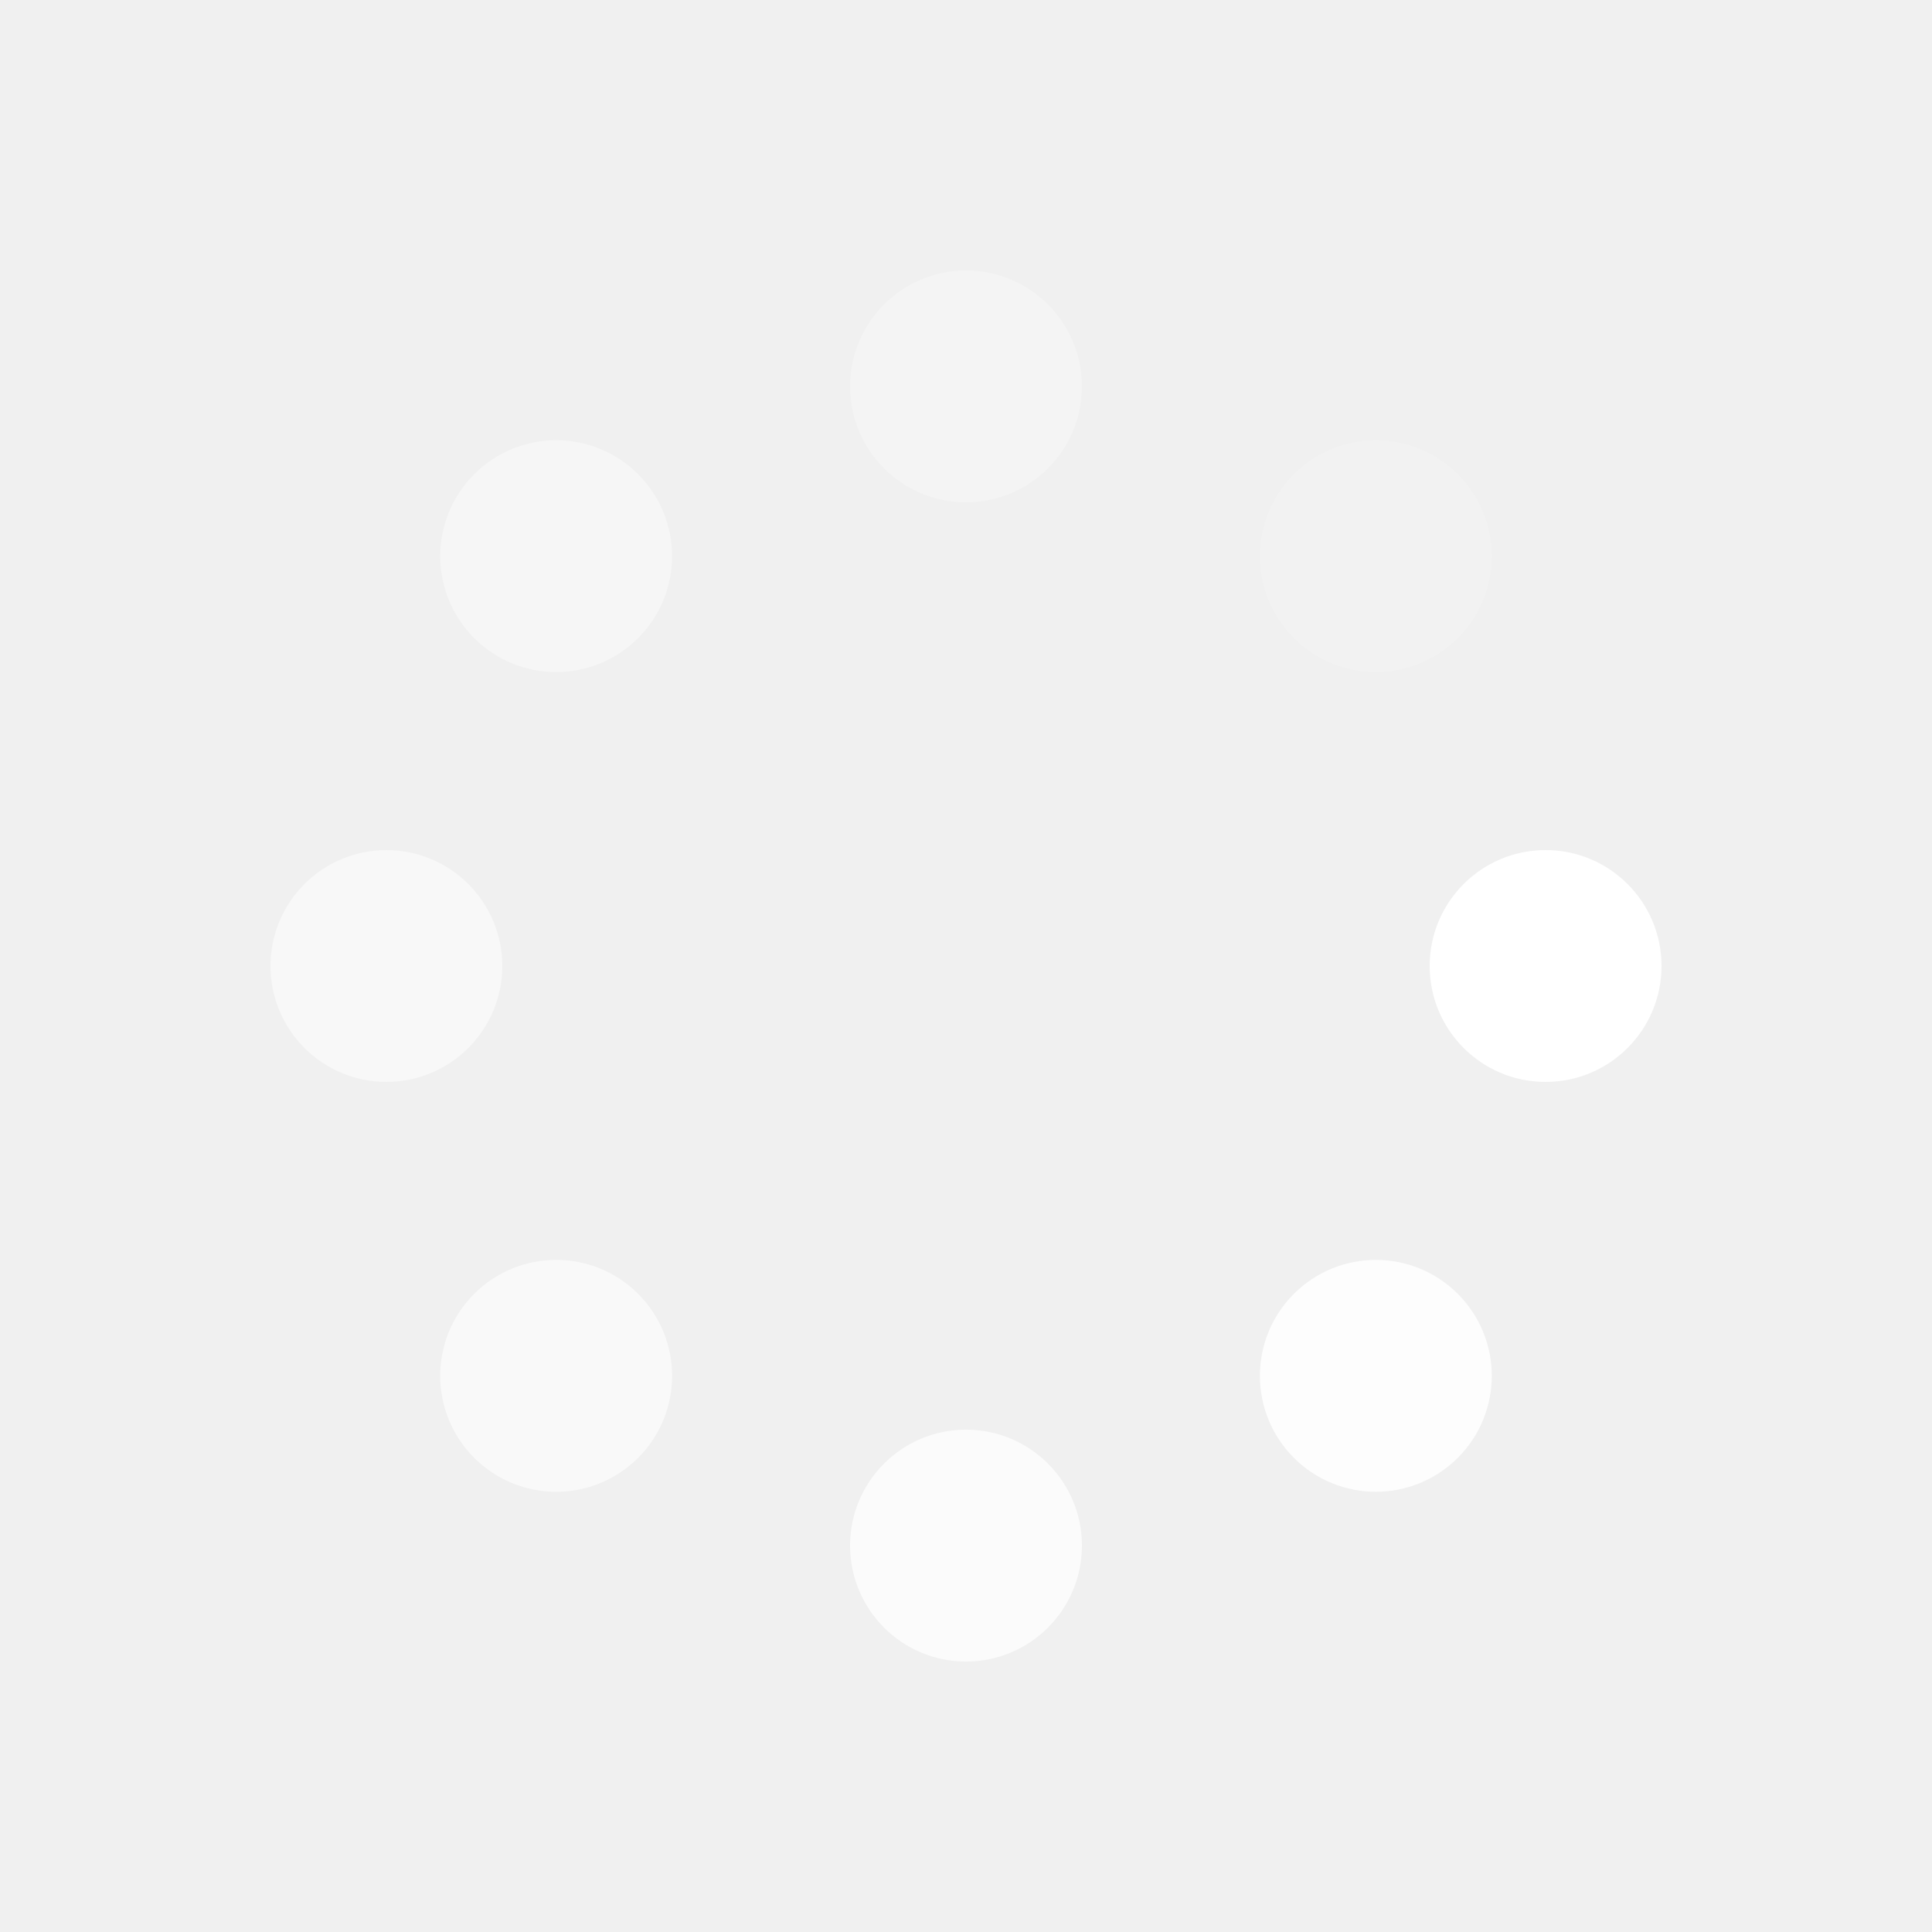
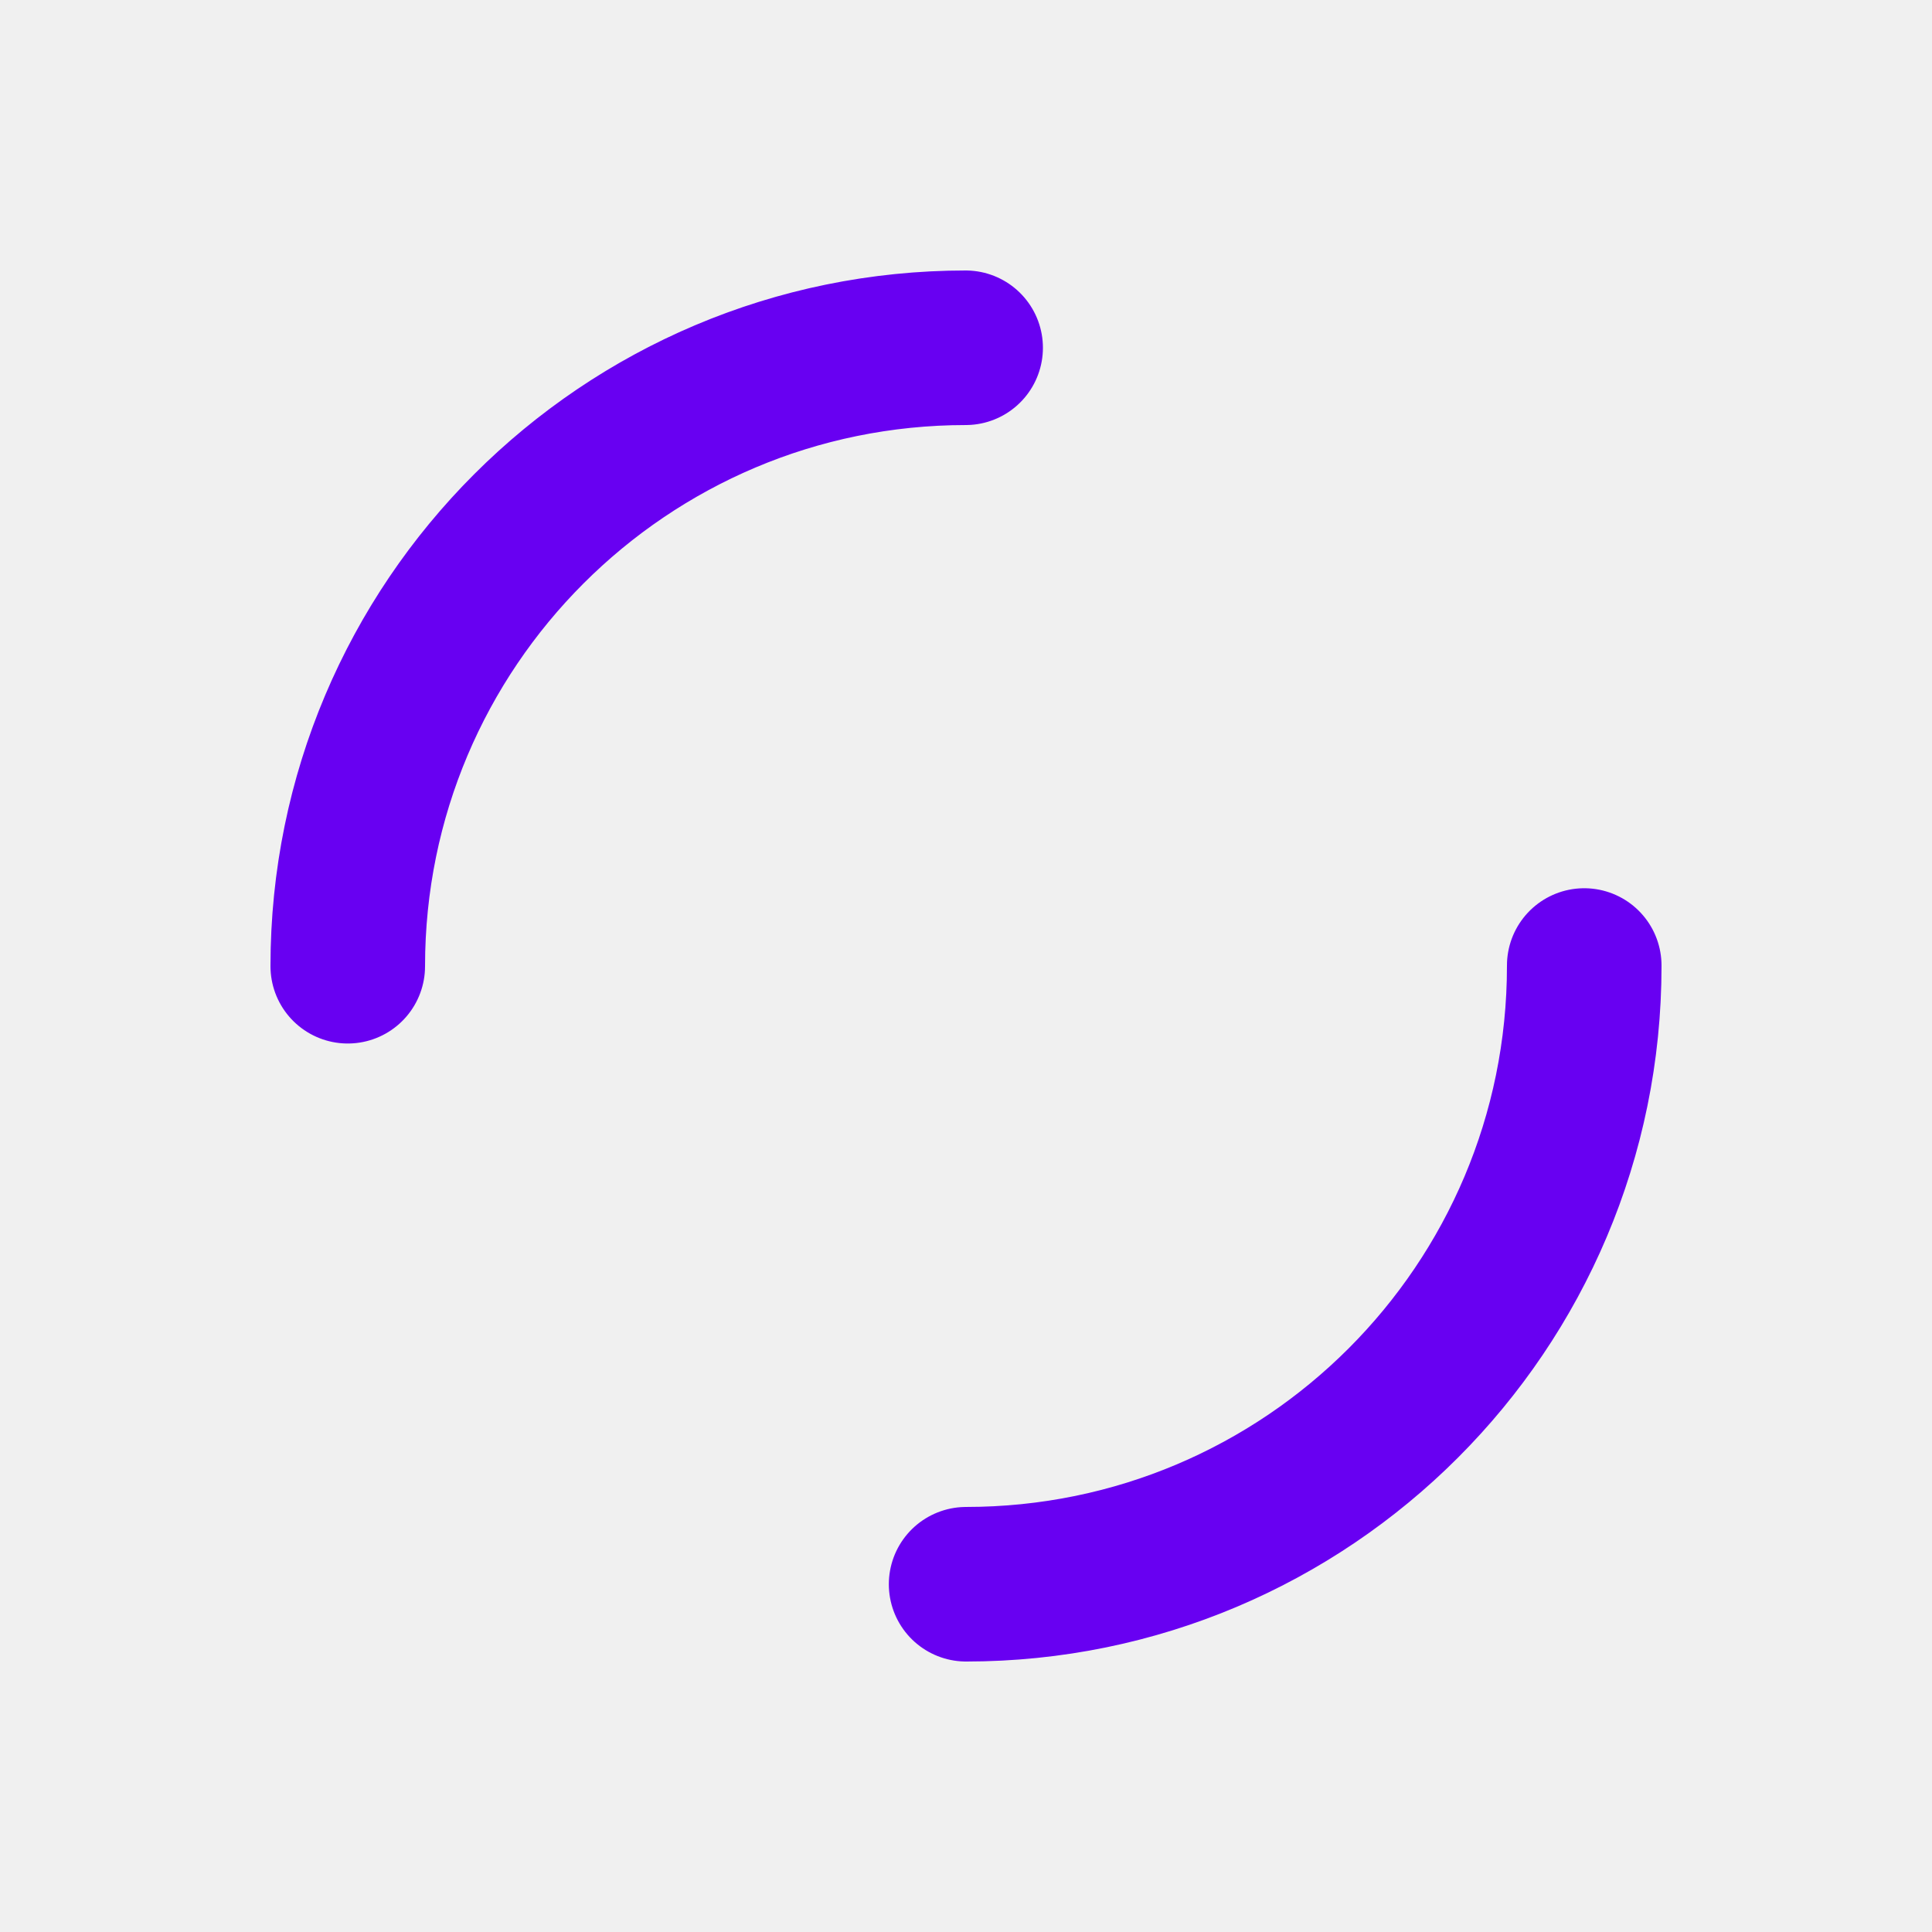
- <svg xmlns="http://www.w3.org/2000/svg" style="margin: auto; background: rgb(0, 0, 0); display: inline-block; shape-rendering: auto;" width="20px" height="20px" viewBox="0 0 100 100" preserveAspectRatio="xMidYMid">
-   <g transform="translate(80,50)">
-     <g transform="rotate(0)">
-       <circle cx="0" cy="0" r="6" fill="#ffffff" fill-opacity="1">
-         <animateTransform attributeName="transform" type="scale" begin="-0.875s" values="1.5 1.5;1 1" keyTimes="0;1" dur="1s" repeatCount="indefinite" />
-         <animate attributeName="fill-opacity" keyTimes="0;1" dur="1s" repeatCount="indefinite" values="1;0" begin="-0.875s" />
-       </circle>
-     </g>
-   </g>
-   <g transform="translate(71.2132,71.2132)">
-     <g transform="rotate(45)">
-       <circle cx="0" cy="0" r="6" fill="#ffffff" fill-opacity="0.875">
-         <animateTransform attributeName="transform" type="scale" begin="-0.75s" values="1.5 1.5;1 1" keyTimes="0;1" dur="1s" repeatCount="indefinite" />
-         <animate attributeName="fill-opacity" keyTimes="0;1" dur="1s" repeatCount="indefinite" values="1;0" begin="-0.75s" />
-       </circle>
-     </g>
-   </g>
-   <g transform="translate(50,80)">
-     <g transform="rotate(90)">
-       <circle cx="0" cy="0" r="6" fill="#ffffff" fill-opacity="0.75">
-         <animateTransform attributeName="transform" type="scale" begin="-0.625s" values="1.5 1.5;1 1" keyTimes="0;1" dur="1s" repeatCount="indefinite" />
-         <animate attributeName="fill-opacity" keyTimes="0;1" dur="1s" repeatCount="indefinite" values="1;0" begin="-0.625s" />
-       </circle>
-     </g>
-   </g>
-   <g transform="translate(28.7868,71.2132)">
-     <g transform="rotate(135)">
-       <circle cx="0" cy="0" r="6" fill="#ffffff" fill-opacity="0.625">
-         <animateTransform attributeName="transform" type="scale" begin="-0.5s" values="1.5 1.5;1 1" keyTimes="0;1" dur="1s" repeatCount="indefinite" />
-         <animate attributeName="fill-opacity" keyTimes="0;1" dur="1s" repeatCount="indefinite" values="1;0" begin="-0.5s" />
-       </circle>
-     </g>
-   </g>
-   <g transform="translate(20,50)">
-     <g transform="rotate(180)">
-       <circle cx="0" cy="0" r="6" fill="#ffffff" fill-opacity="0.5">
-         <animateTransform attributeName="transform" type="scale" begin="-0.375s" values="1.5 1.5;1 1" keyTimes="0;1" dur="1s" repeatCount="indefinite" />
-         <animate attributeName="fill-opacity" keyTimes="0;1" dur="1s" repeatCount="indefinite" values="1;0" begin="-0.375s" />
-       </circle>
-     </g>
-   </g>
-   <g transform="translate(28.7868,28.7868)">
-     <g transform="rotate(225)">
-       <circle cx="0" cy="0" r="6" fill="#ffffff" fill-opacity="0.375">
-         <animateTransform attributeName="transform" type="scale" begin="-0.25s" values="1.5 1.5;1 1" keyTimes="0;1" dur="1s" repeatCount="indefinite" />
-         <animate attributeName="fill-opacity" keyTimes="0;1" dur="1s" repeatCount="indefinite" values="1;0" begin="-0.25s" />
-       </circle>
-     </g>
-   </g>
-   <g transform="translate(50,20)">
-     <g transform="rotate(270)">
-       <circle cx="0" cy="0" r="6" fill="#ffffff" fill-opacity="0.25">
-         <animateTransform attributeName="transform" type="scale" begin="-0.125s" values="1.5 1.5;1 1" keyTimes="0;1" dur="1s" repeatCount="indefinite" />
-         <animate attributeName="fill-opacity" keyTimes="0;1" dur="1s" repeatCount="indefinite" values="1;0" begin="-0.125s" />
-       </circle>
-     </g>
-   </g>
-   <g transform="translate(71.2132,28.7868)">
-     <g transform="rotate(315)">
-       <circle cx="0" cy="0" r="6" fill="#ffffff" fill-opacity="0.125">
-         <animateTransform attributeName="transform" type="scale" begin="0s" values="1.5 1.5;1 1" keyTimes="0;1" dur="1s" repeatCount="indefinite" />
-         <animate attributeName="fill-opacity" keyTimes="0;1" dur="1s" repeatCount="indefinite" values="1;0" begin="0s" />
-       </circle>
-     </g>
-   </g>
+ <svg xmlns="http://www.w3.org/2000/svg" style="margin: auto; background: rgb(27, 23, 32); display: block; shape-rendering: auto;" width="100px" height="100px" viewBox="0 0 100 100" preserveAspectRatio="xMidYMid">
+   <circle cx="50" cy="50" r="32" stroke-width="8" stroke="#6800f2" stroke-dasharray="50.265 50.265" fill="none" stroke-linecap="round">
+     <animateTransform attributeName="transform" type="rotate" repeatCount="indefinite" dur="1s" keyTimes="0;1" values="0 50 50;360 50 50" />
+   </circle>
</svg>
